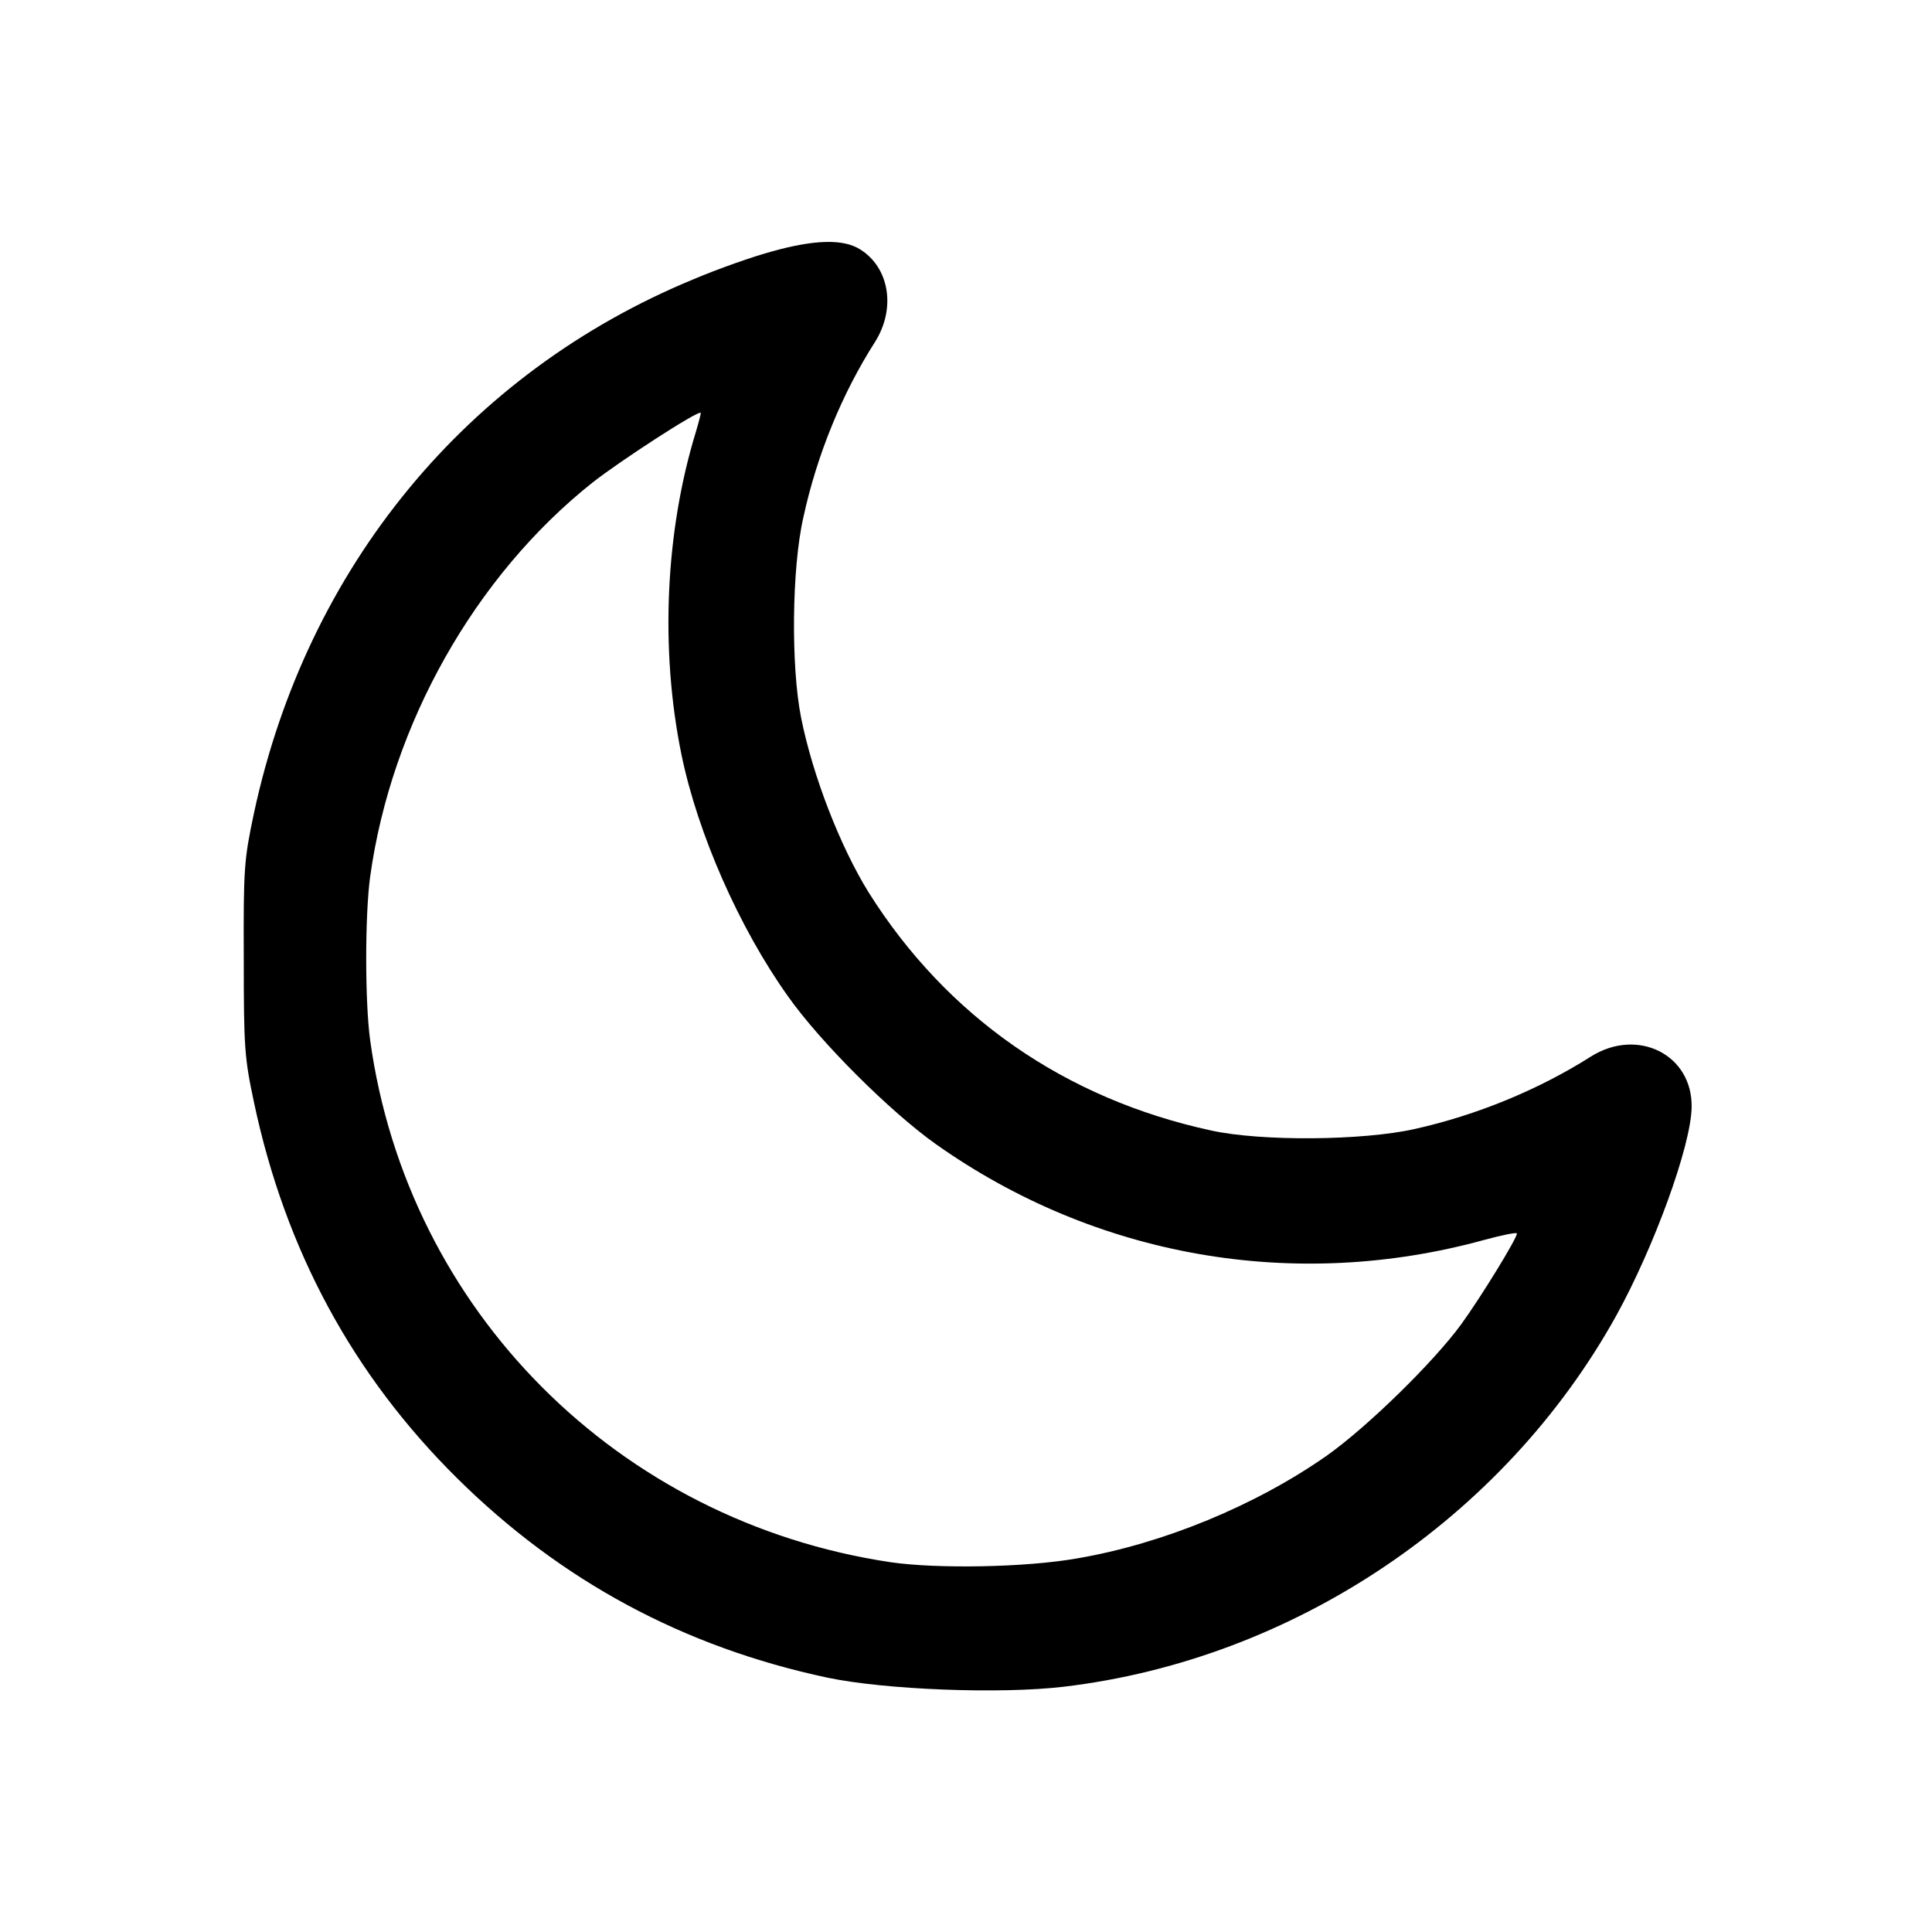
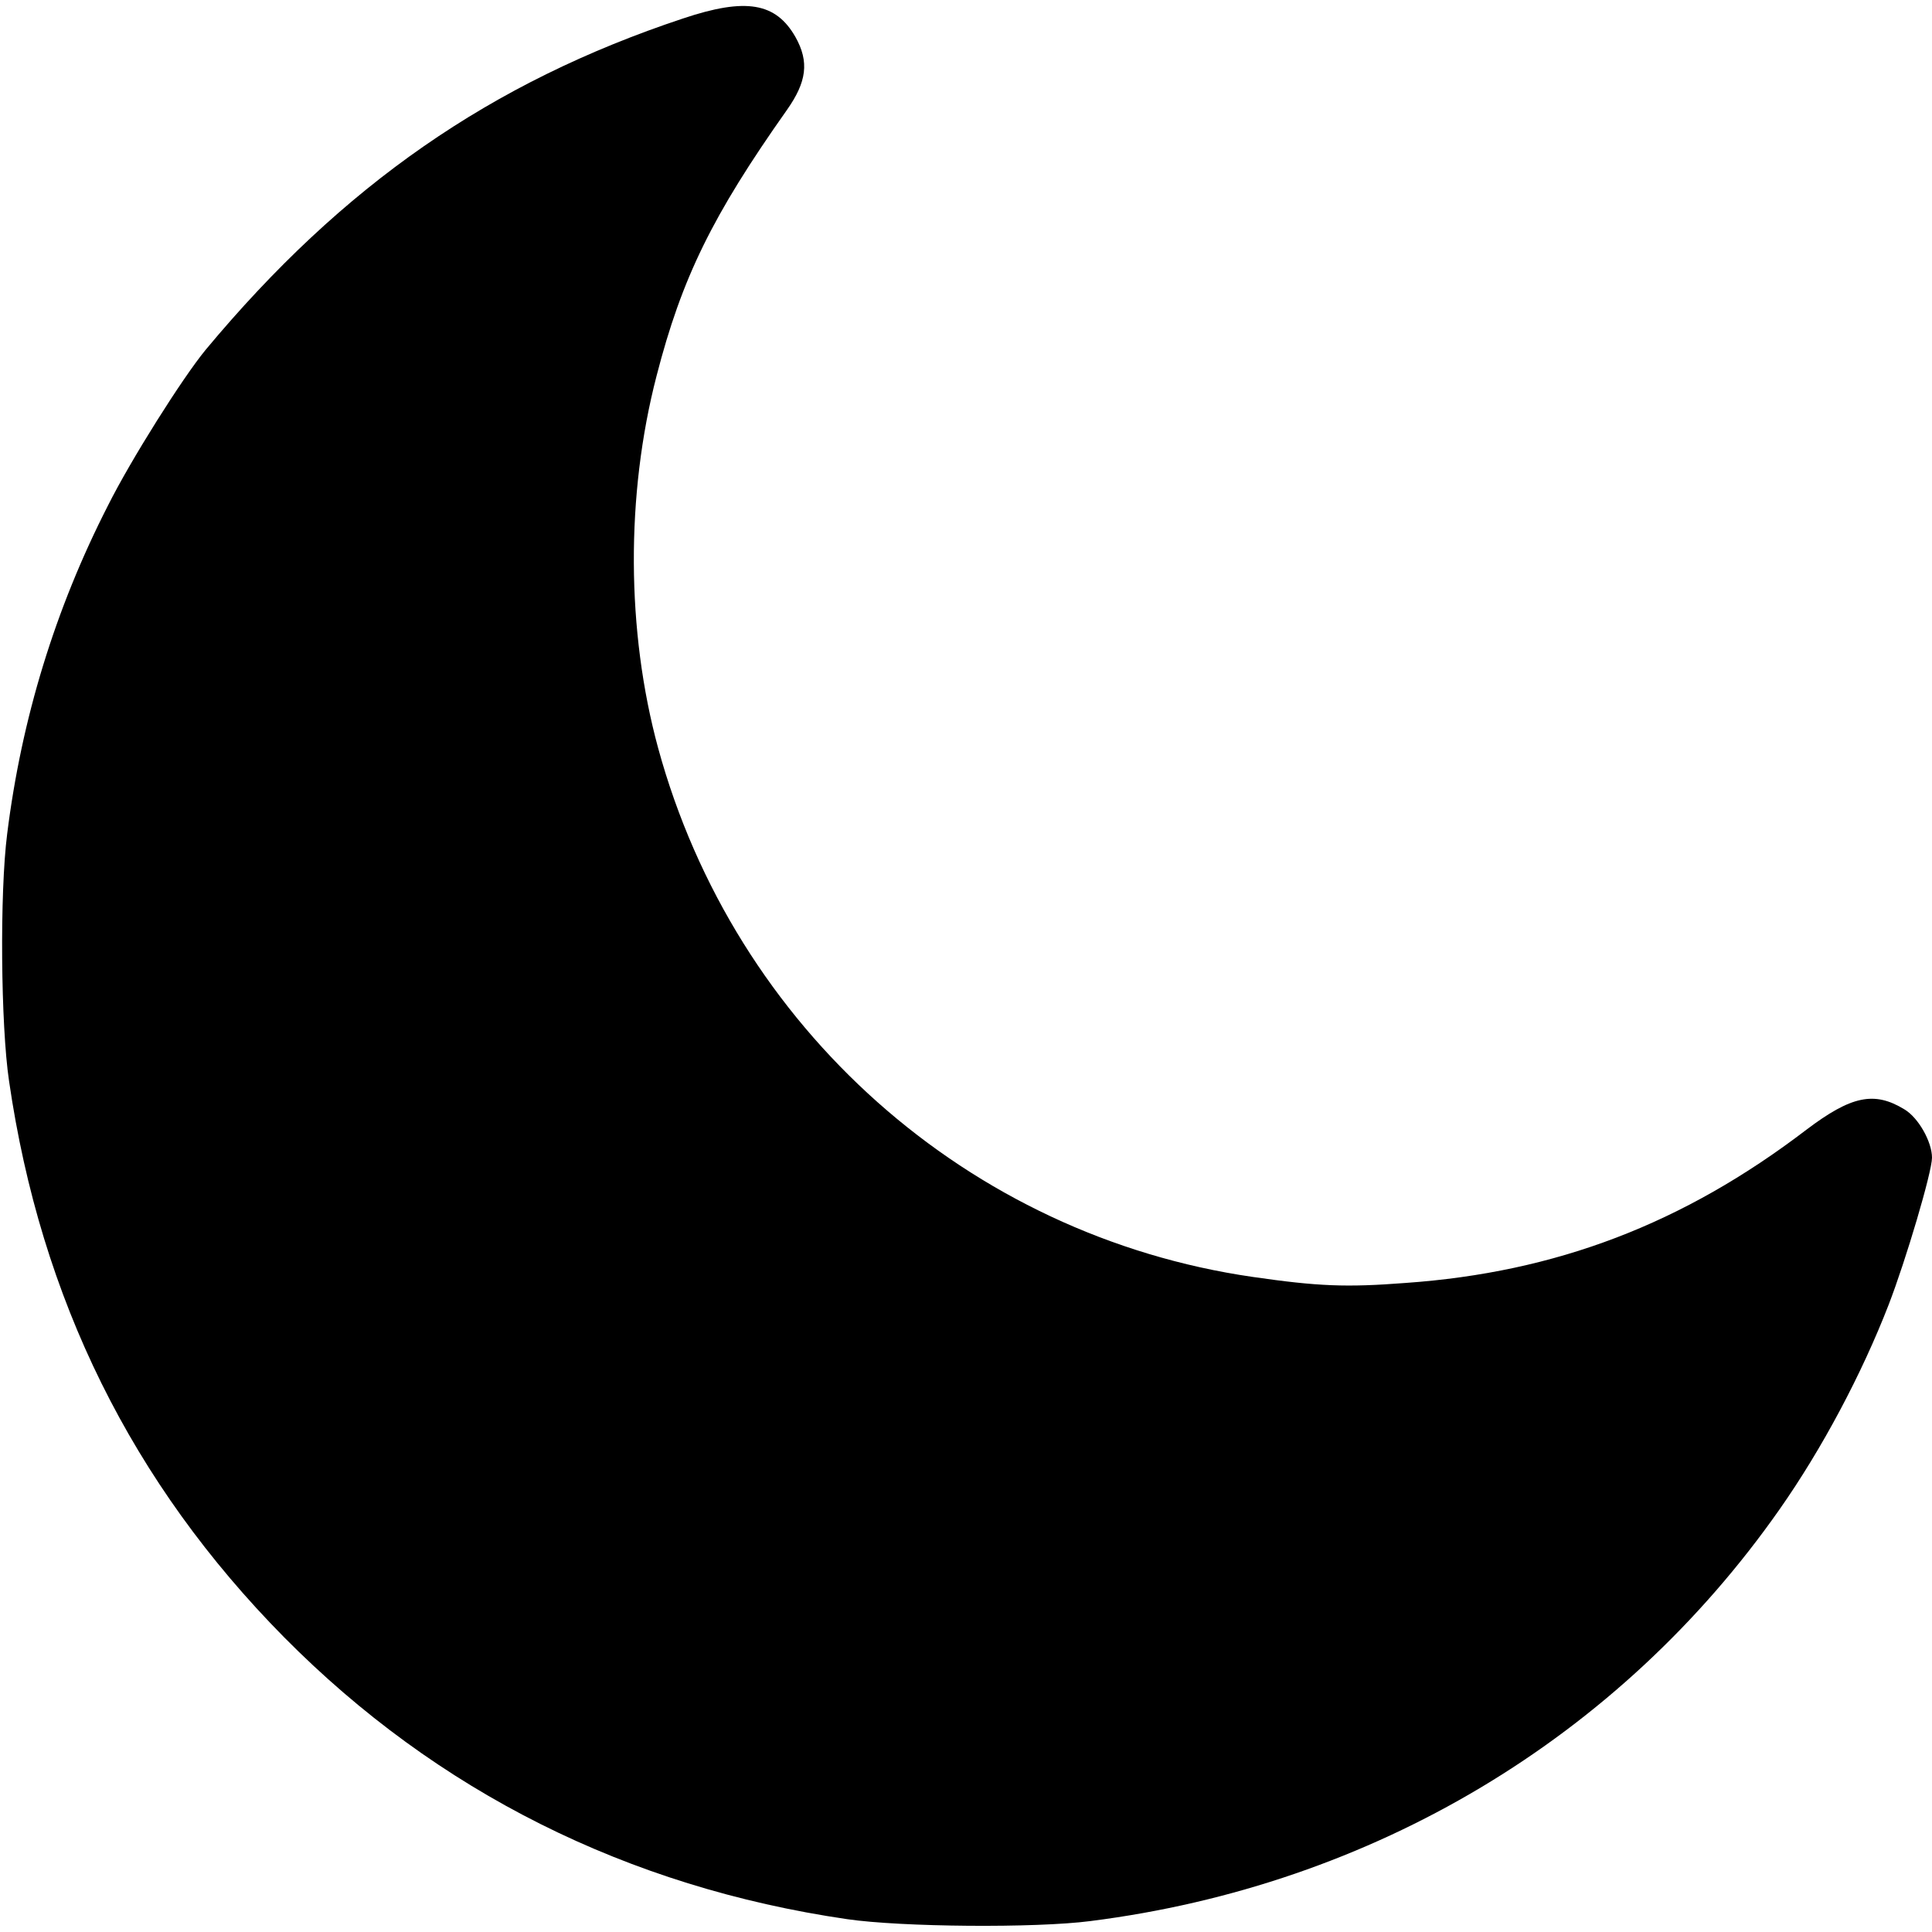
<svg xmlns="http://www.w3.org/2000/svg" version="1.0" width="512pt" height="512pt" viewBox="0 0 512 512" preserveAspectRatio="xMidYMid meet">
  <g transform="translate(0,512) scale(0.1,-0.1)" fill="#000000" stroke="none">
-     <path d="M2047 4454 c-49 -13 -143 -46 -209 -74 -601 -248 -1025 -763 -1165 -1415 -26 -123 -28 -144 -27 -385 0 -238 2 -263 27 -381 83 -392 262 -723 539 -997 275 -272 600 -447 981 -528 153 -32 457 -44 626 -24 608 72 1166 446 1464 983 100 181 198 449 200 552 3 140 -143 213 -267 135 -137 -87 -301 -155 -467 -192 -138 -31 -407 -33 -539 -4 -388 84 -701 302 -908 631 -75 121 -148 308 -179 463 -27 135 -25 395 6 531 36 166 103 329 190 465 56 89 38 198 -41 246 -44 27 -120 25 -231 -6z m-203 -479 c-81 -264 -95 -577 -38 -855 43 -209 153 -459 282 -640 86 -122 271 -306 392 -392 424 -300 951 -392 1453 -254 48 13 87 21 87 17 0 -13 -95 -168 -148 -241 -74 -101 -248 -271 -355 -347 -188 -132 -434 -234 -663 -273 -136 -24 -371 -28 -494 -10 -722 108 -1280 667 -1379 1383 -14 101 -14 333 0 434 56 404 278 797 589 1044 71 56 280 192 287 185 1 -1 -5 -24 -13 -51z" />
+     <path d="M1810 5071 c-509 -169 -902 -442 -1265 -878 -61 -74 -198 -291 -259 -413 -140 -274 -229 -565 -267 -870 -20 -156 -17 -508 5 -655 84 -578 326 -1066 729 -1474 405 -409 910 -662 1492 -747 144 -21 499 -24 645 -5 749 95 1402 486 1826 1091 113 161 218 359 289 542 46 119 115 352 115 390 0 42 -36 106 -73 128 -80 49 -141 36 -260 -54 -326 -249 -663 -378 -1063 -406 -156 -12 -231 -9 -404 16 -754 109 -1373 659 -1576 1402 -84 309 -86 670 -4 986 67 260 148 425 345 704 53 75 60 128 23 194 -52 91 -131 105 -298 49z" />
  </g>
</svg>
